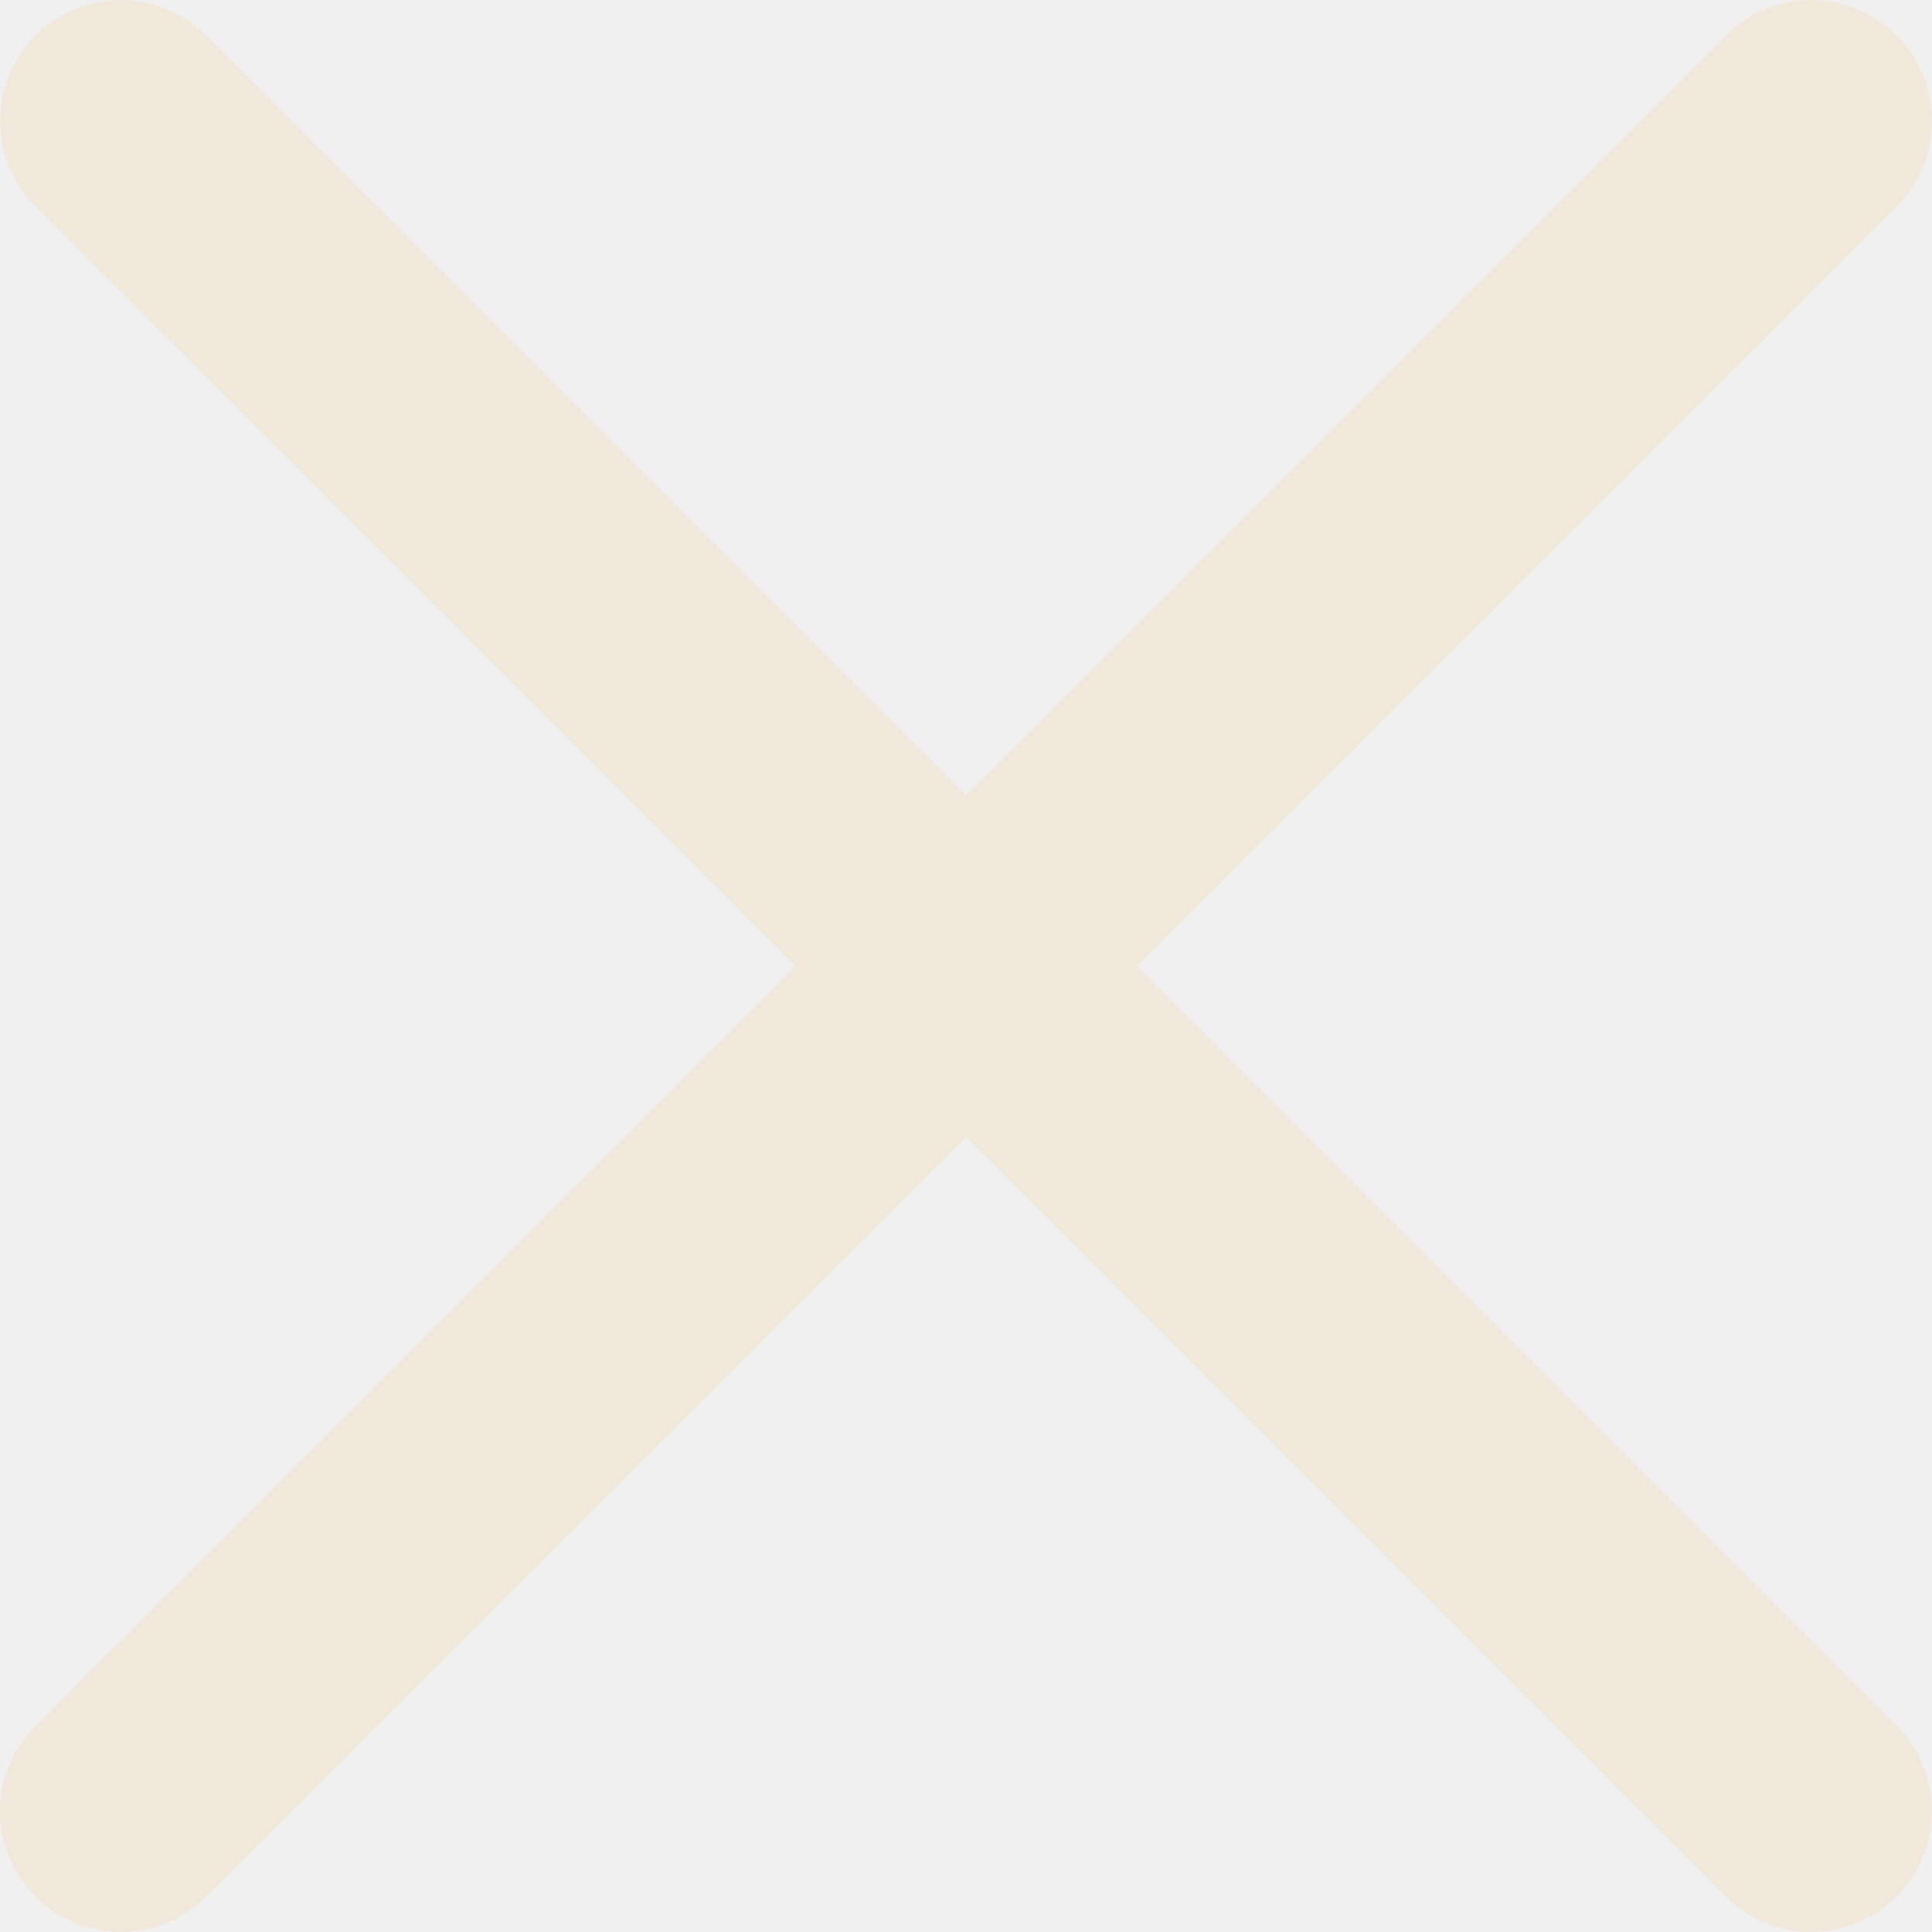
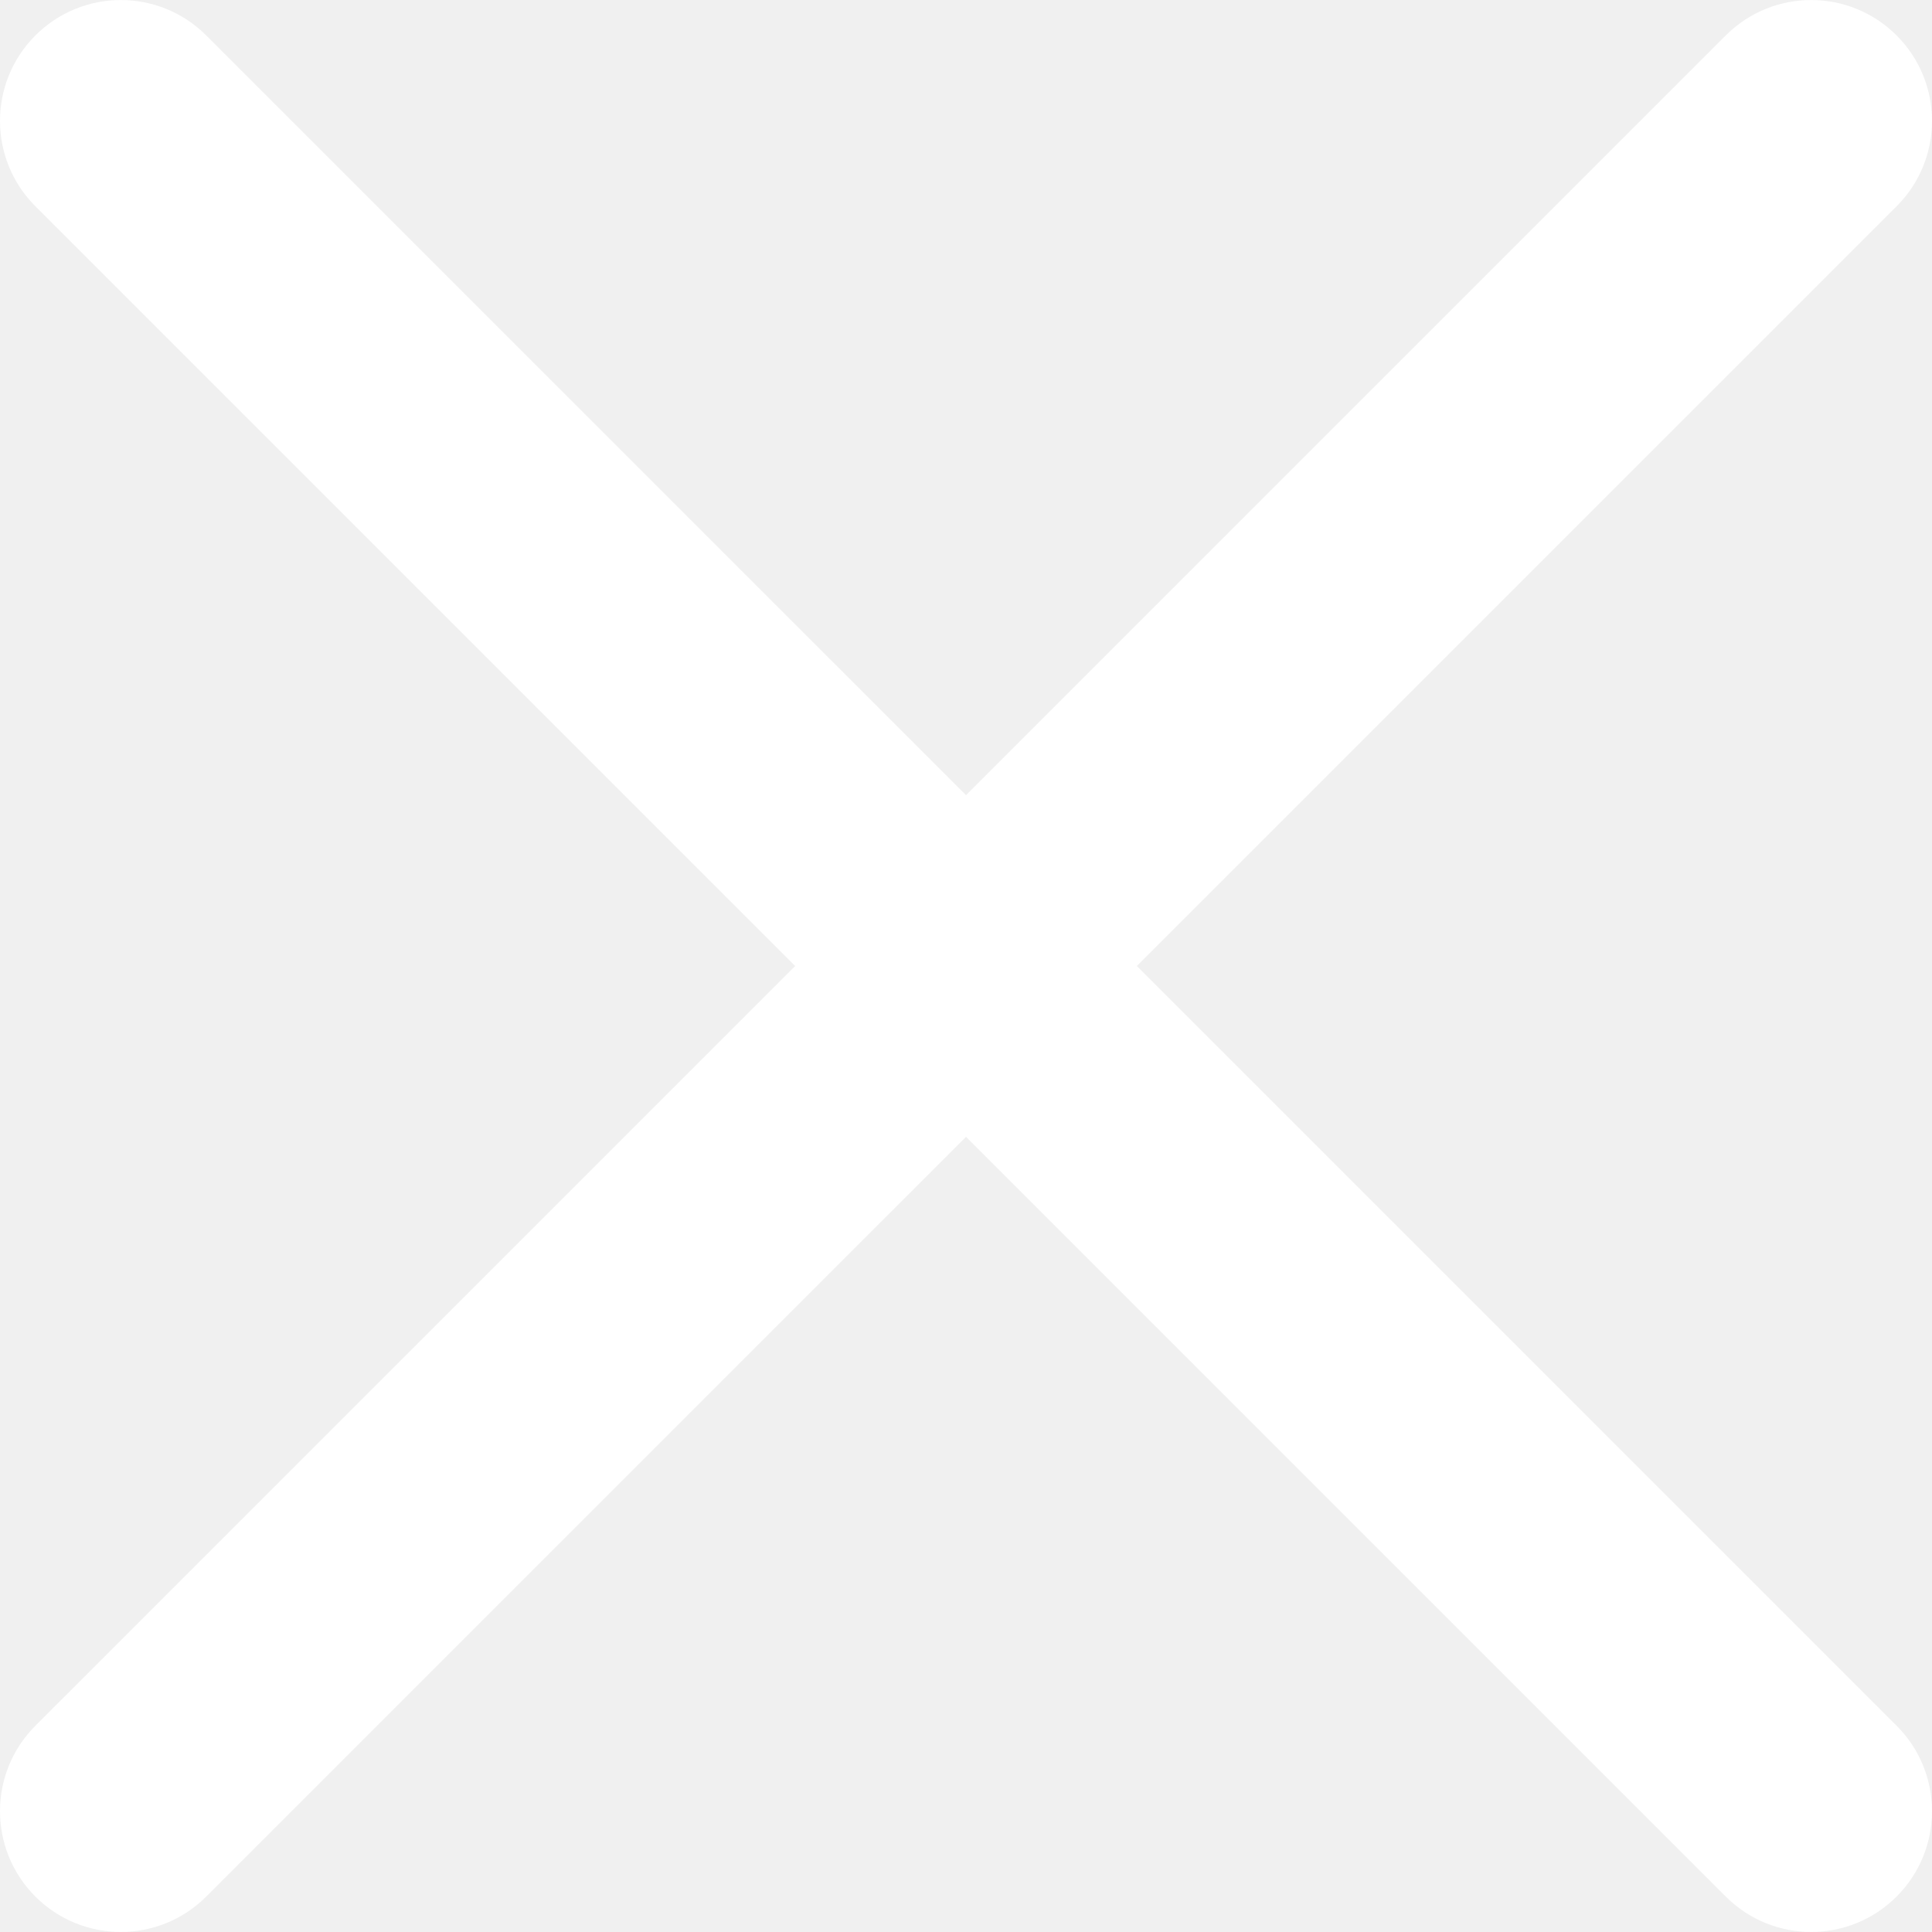
- <svg xmlns="http://www.w3.org/2000/svg" viewBox="0 0 47.971 47.971" style="enable-background:new 0 0 47.971 47.971;" fill="#f1e8db" xml:space="preserve" width="512px" height="512px">
+ <svg xmlns="http://www.w3.org/2000/svg" viewBox="0 0 47.971 47.971" style="enable-background:new 0 0 47.971 47.971;" fill="#fff" xml:space="preserve" width="512px" height="512px">
  <g>
    <path d="M28.228,23.986L47.092,5.122c1.172-1.171,1.172-3.071,0-4.242c-1.172-1.172-3.07-1.172-4.242,0L23.986,19.744L5.121,0.88   c-1.172-1.172-3.07-1.172-4.242,0c-1.172,1.171-1.172,3.071,0,4.242l18.865,18.864L0.879,42.85c-1.172,1.171-1.172,3.071,0,4.242   C1.465,47.677,2.233,47.97,3,47.97s1.535-0.293,2.121-0.879l18.865-18.864L42.85,47.091c0.586,0.586,1.354,0.879,2.121,0.879   s1.535-0.293,2.121-0.879c1.172-1.171,1.172-3.071,0-4.242L28.228,23.986z" />
  </g>
</svg>
